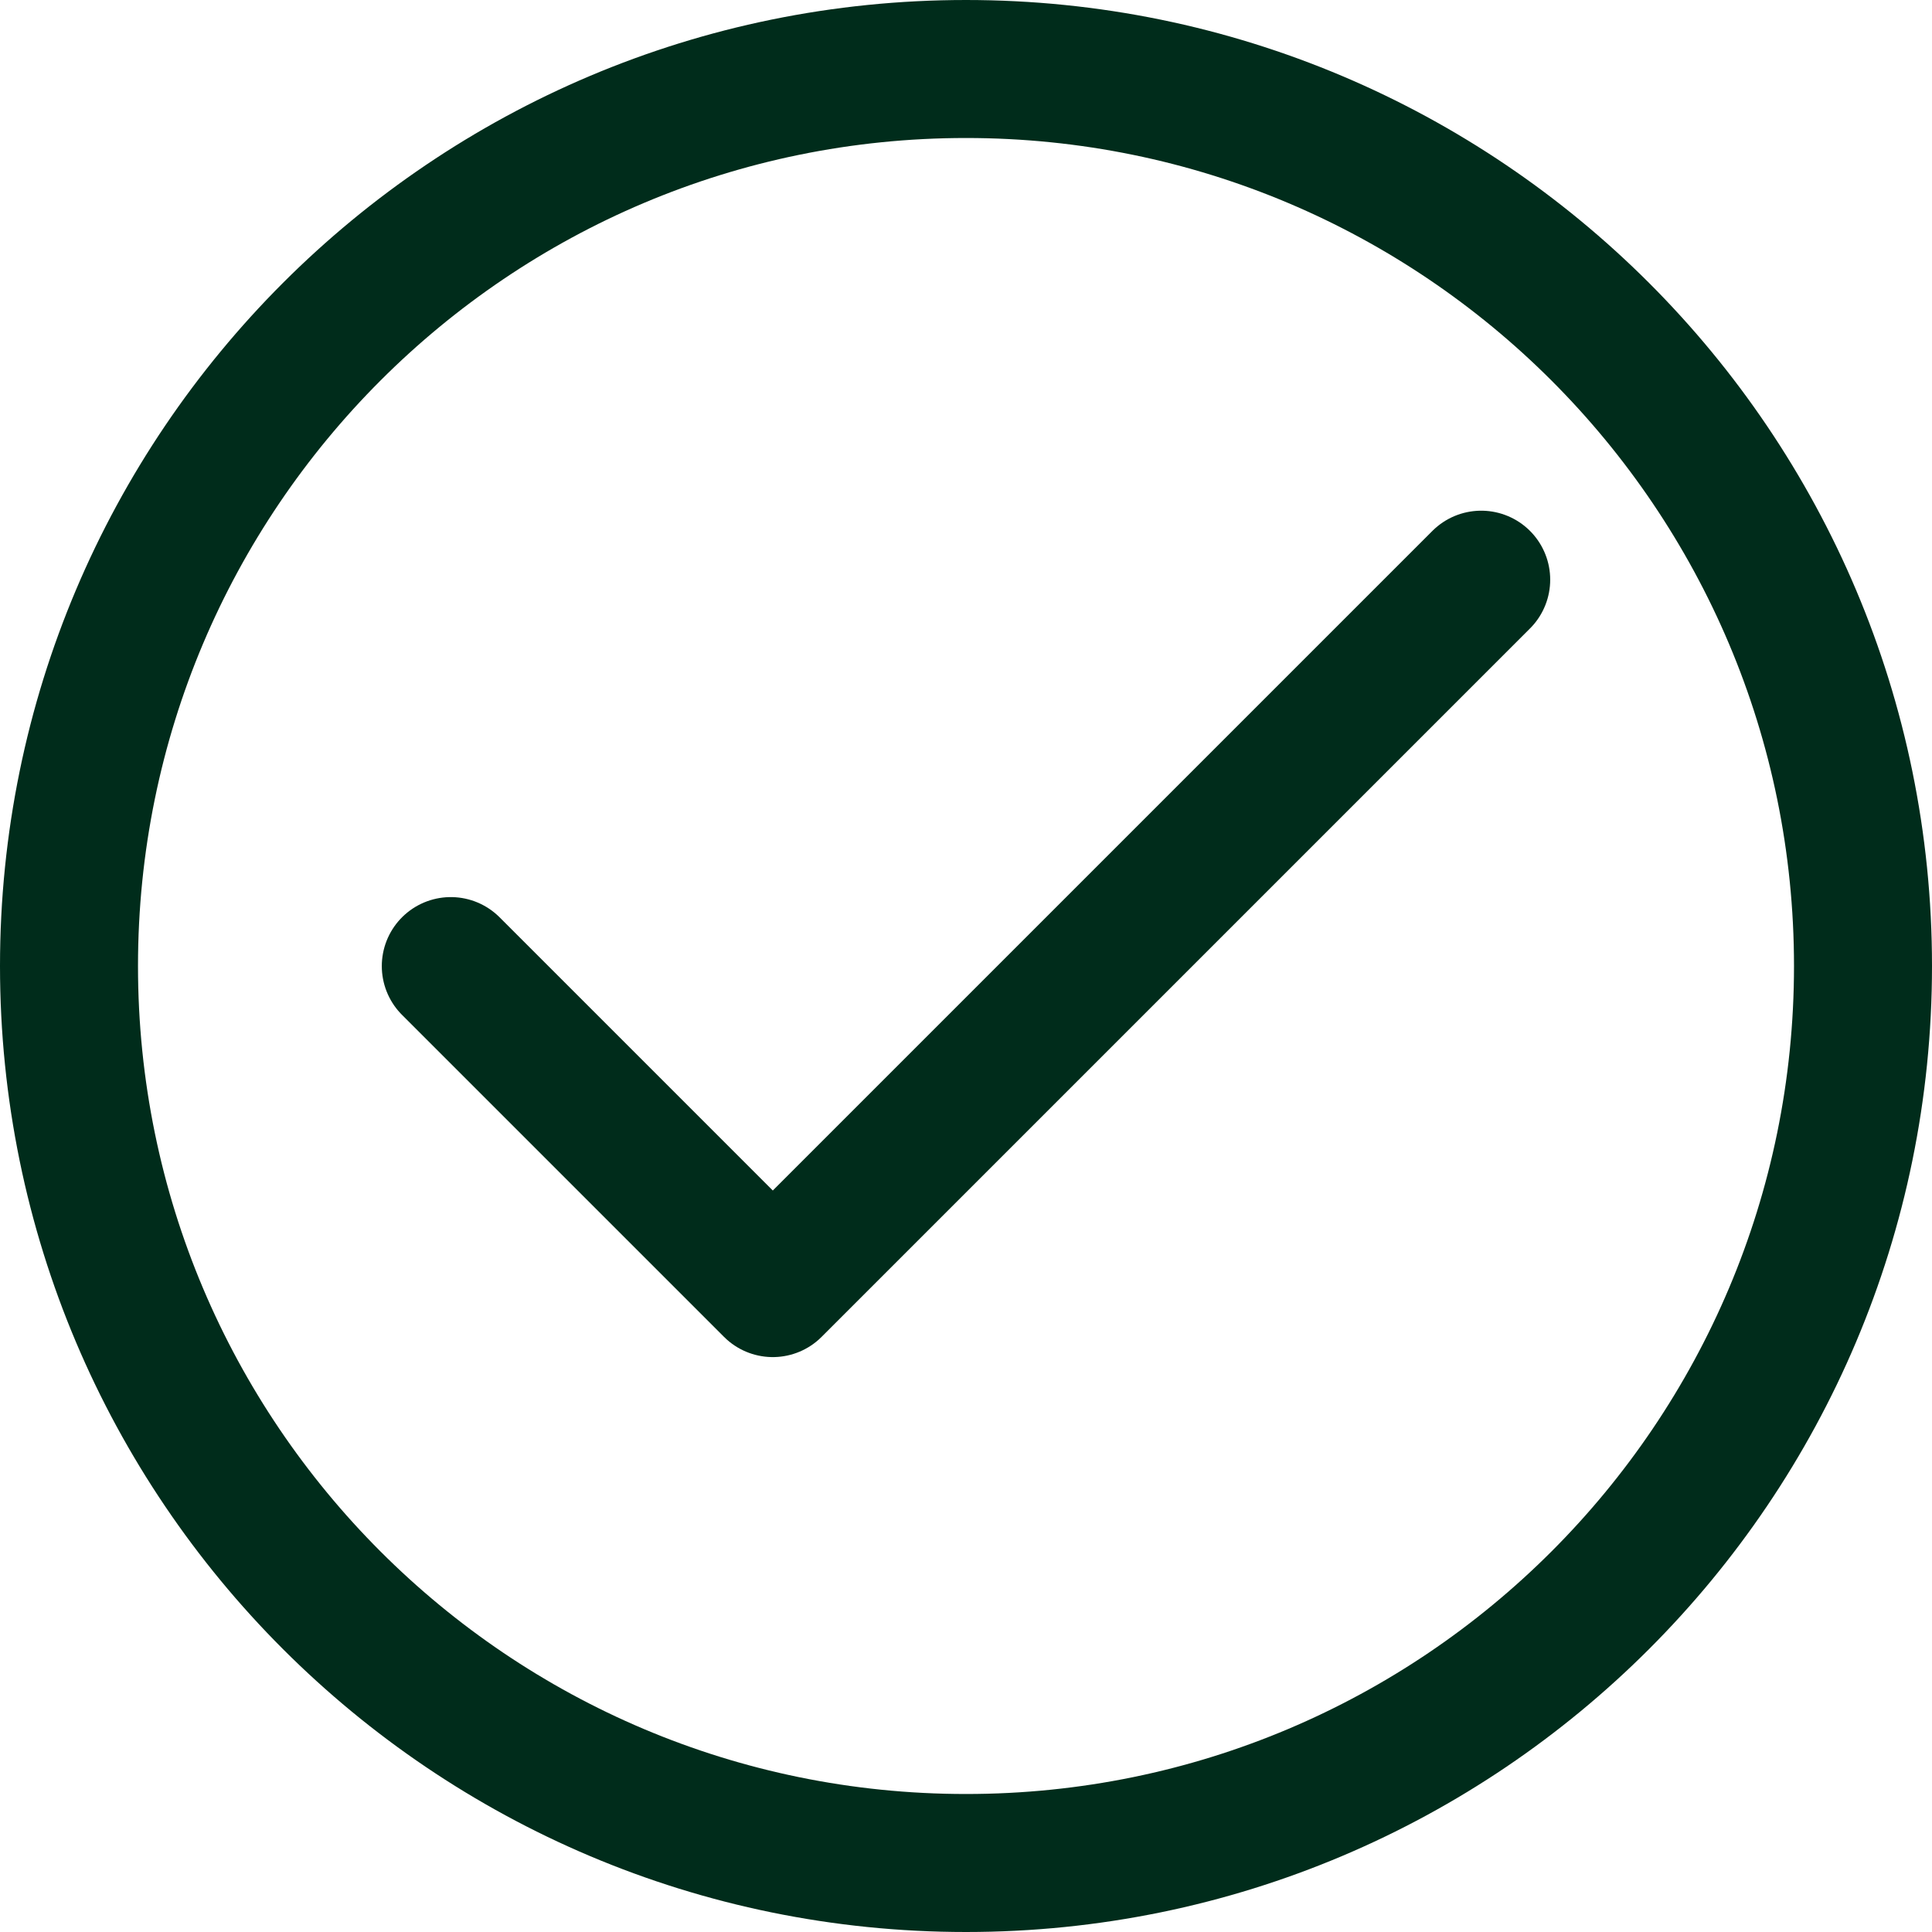
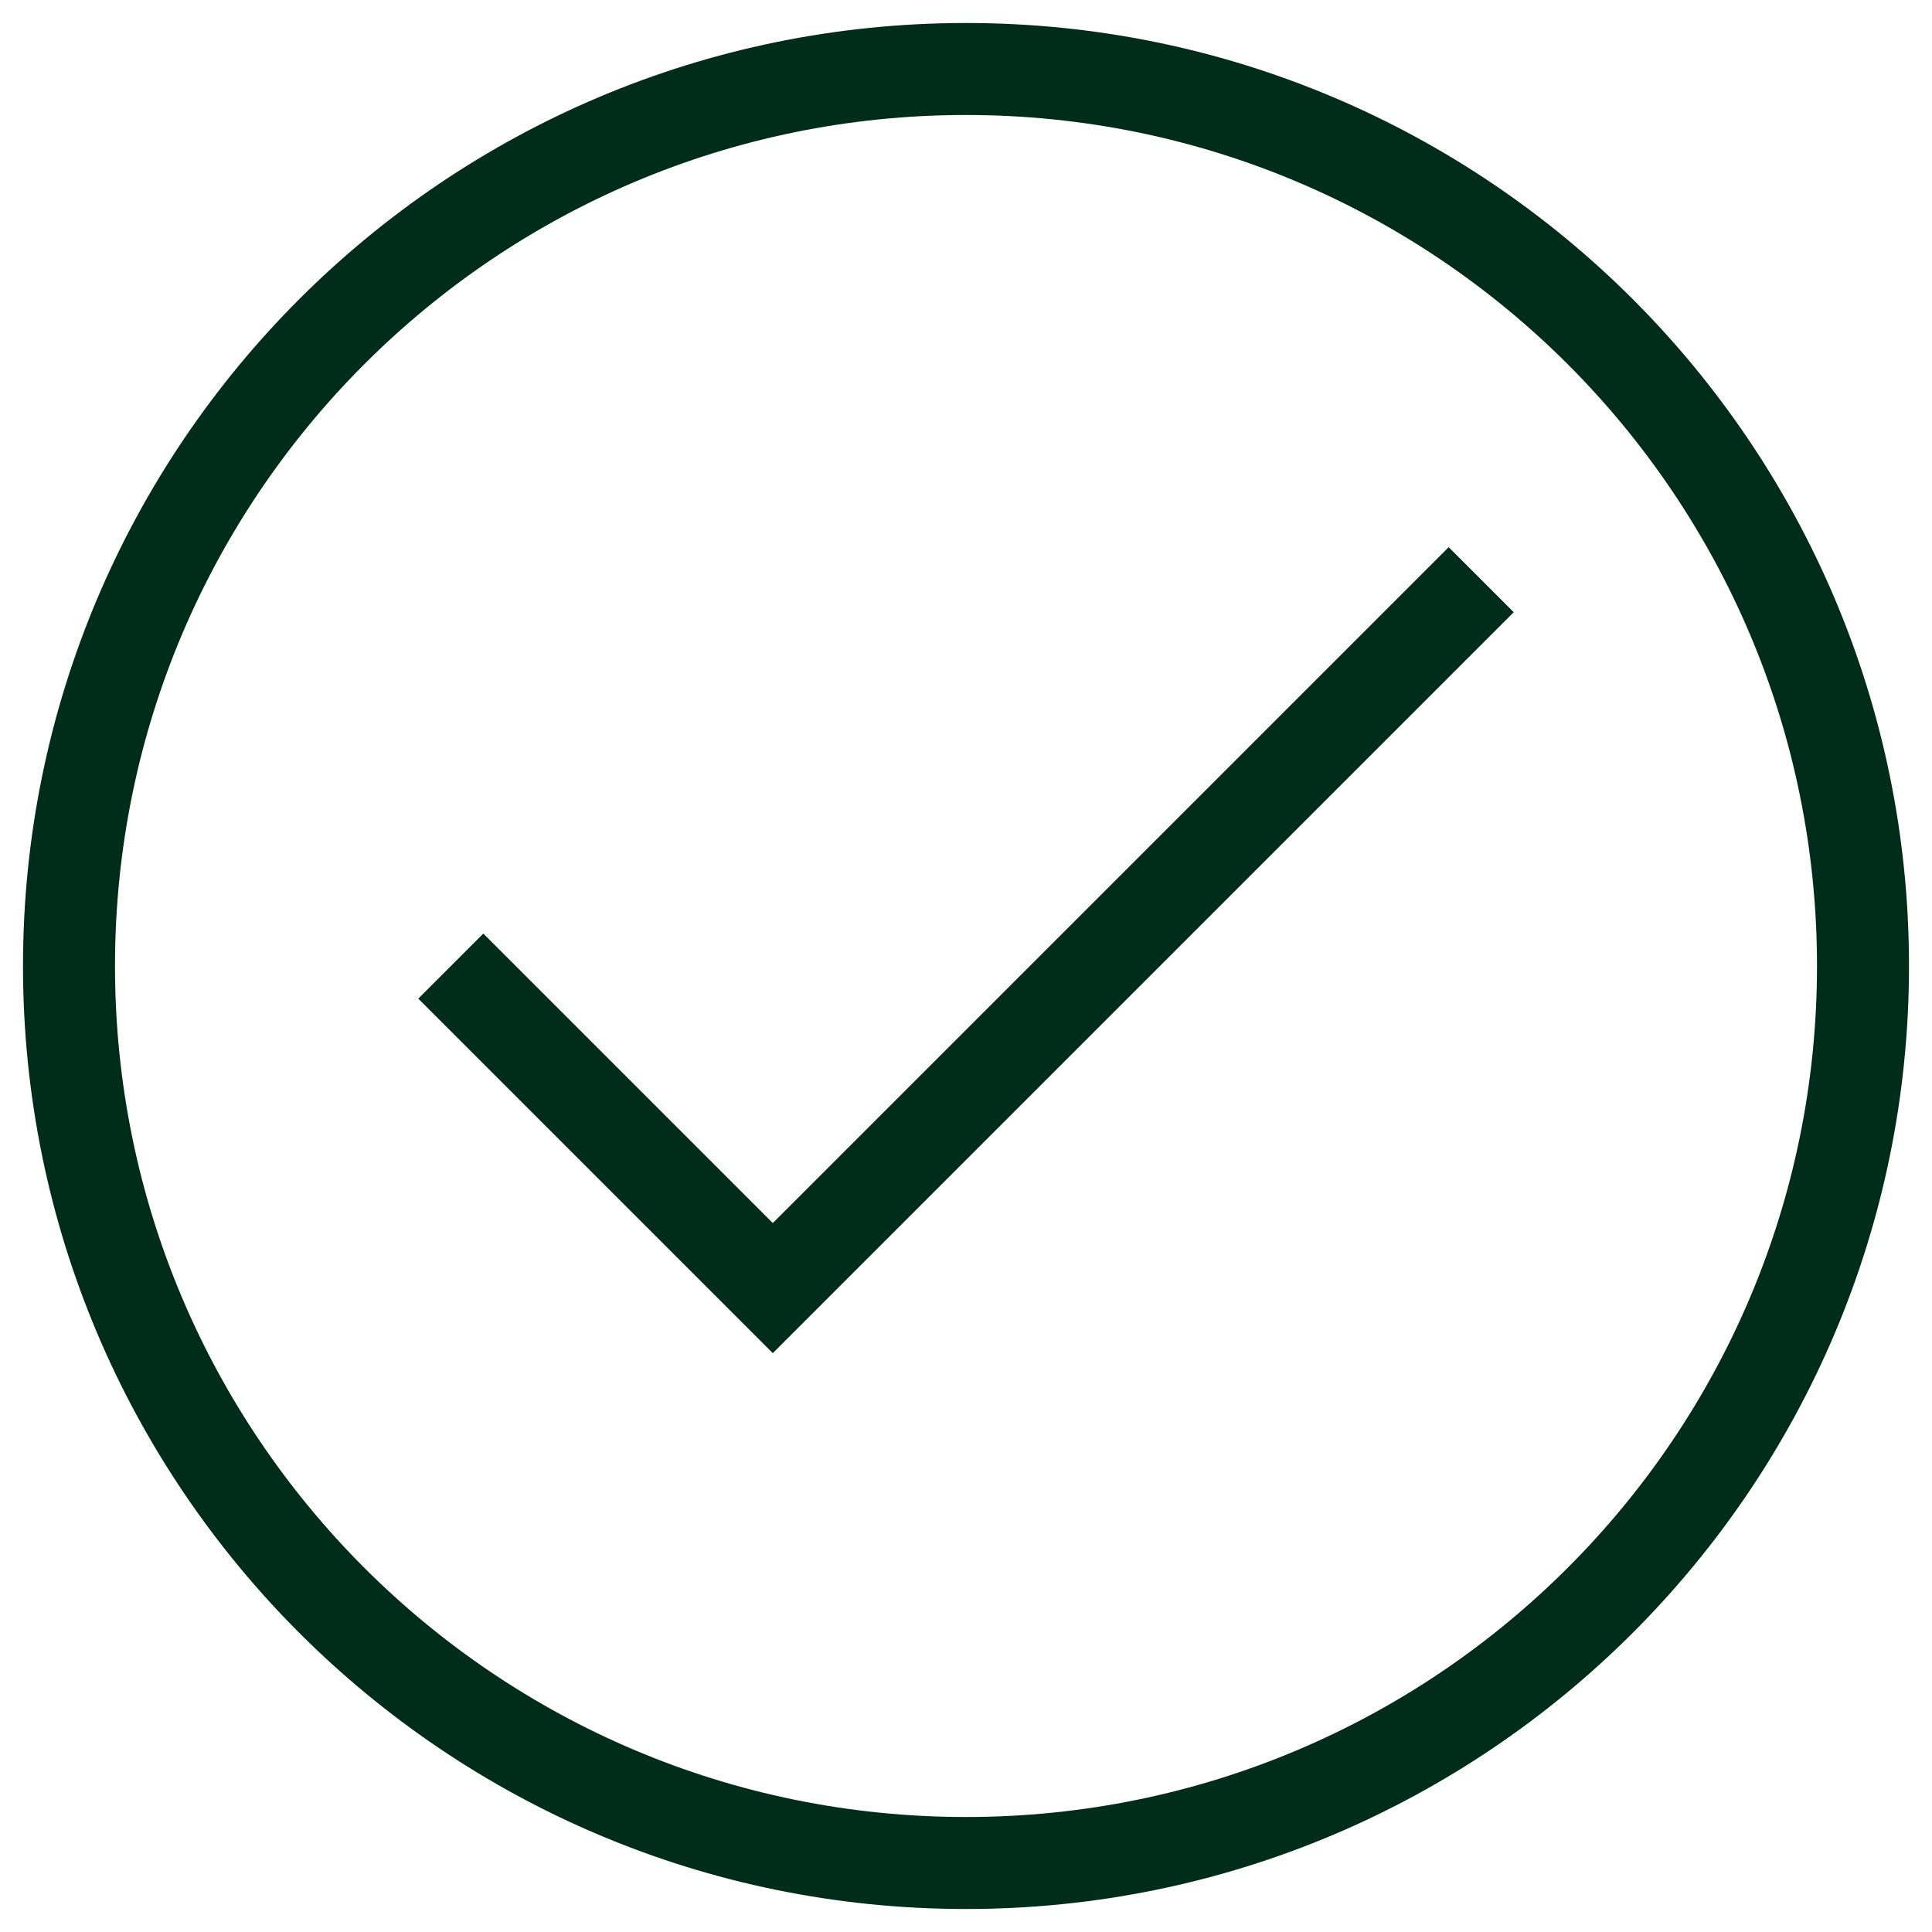
<svg xmlns="http://www.w3.org/2000/svg" width="21" height="21" viewBox="0 0 21 21" fill="none">
-   <circle cx="10.5" cy="10.5" r="9.75" stroke="#002C1B" stroke-width="1.5" />
-   <path d="M16.1 6.301L8.4 14.001L4.9 10.501" stroke="#002C1B" stroke-width="1.5" stroke-linecap="round" stroke-linejoin="round" />
+   <circle cx="10.5" cy="10.5" r="9.75" stroke="#002C1B" strokeWidth="1.5" />
+   <path d="M16.1 6.301L8.4 14.001L4.9 10.501" stroke="#002C1B" strokeWidth="1.5" strokeLinecap="round" strokeLinejoin="round" />
</svg>
